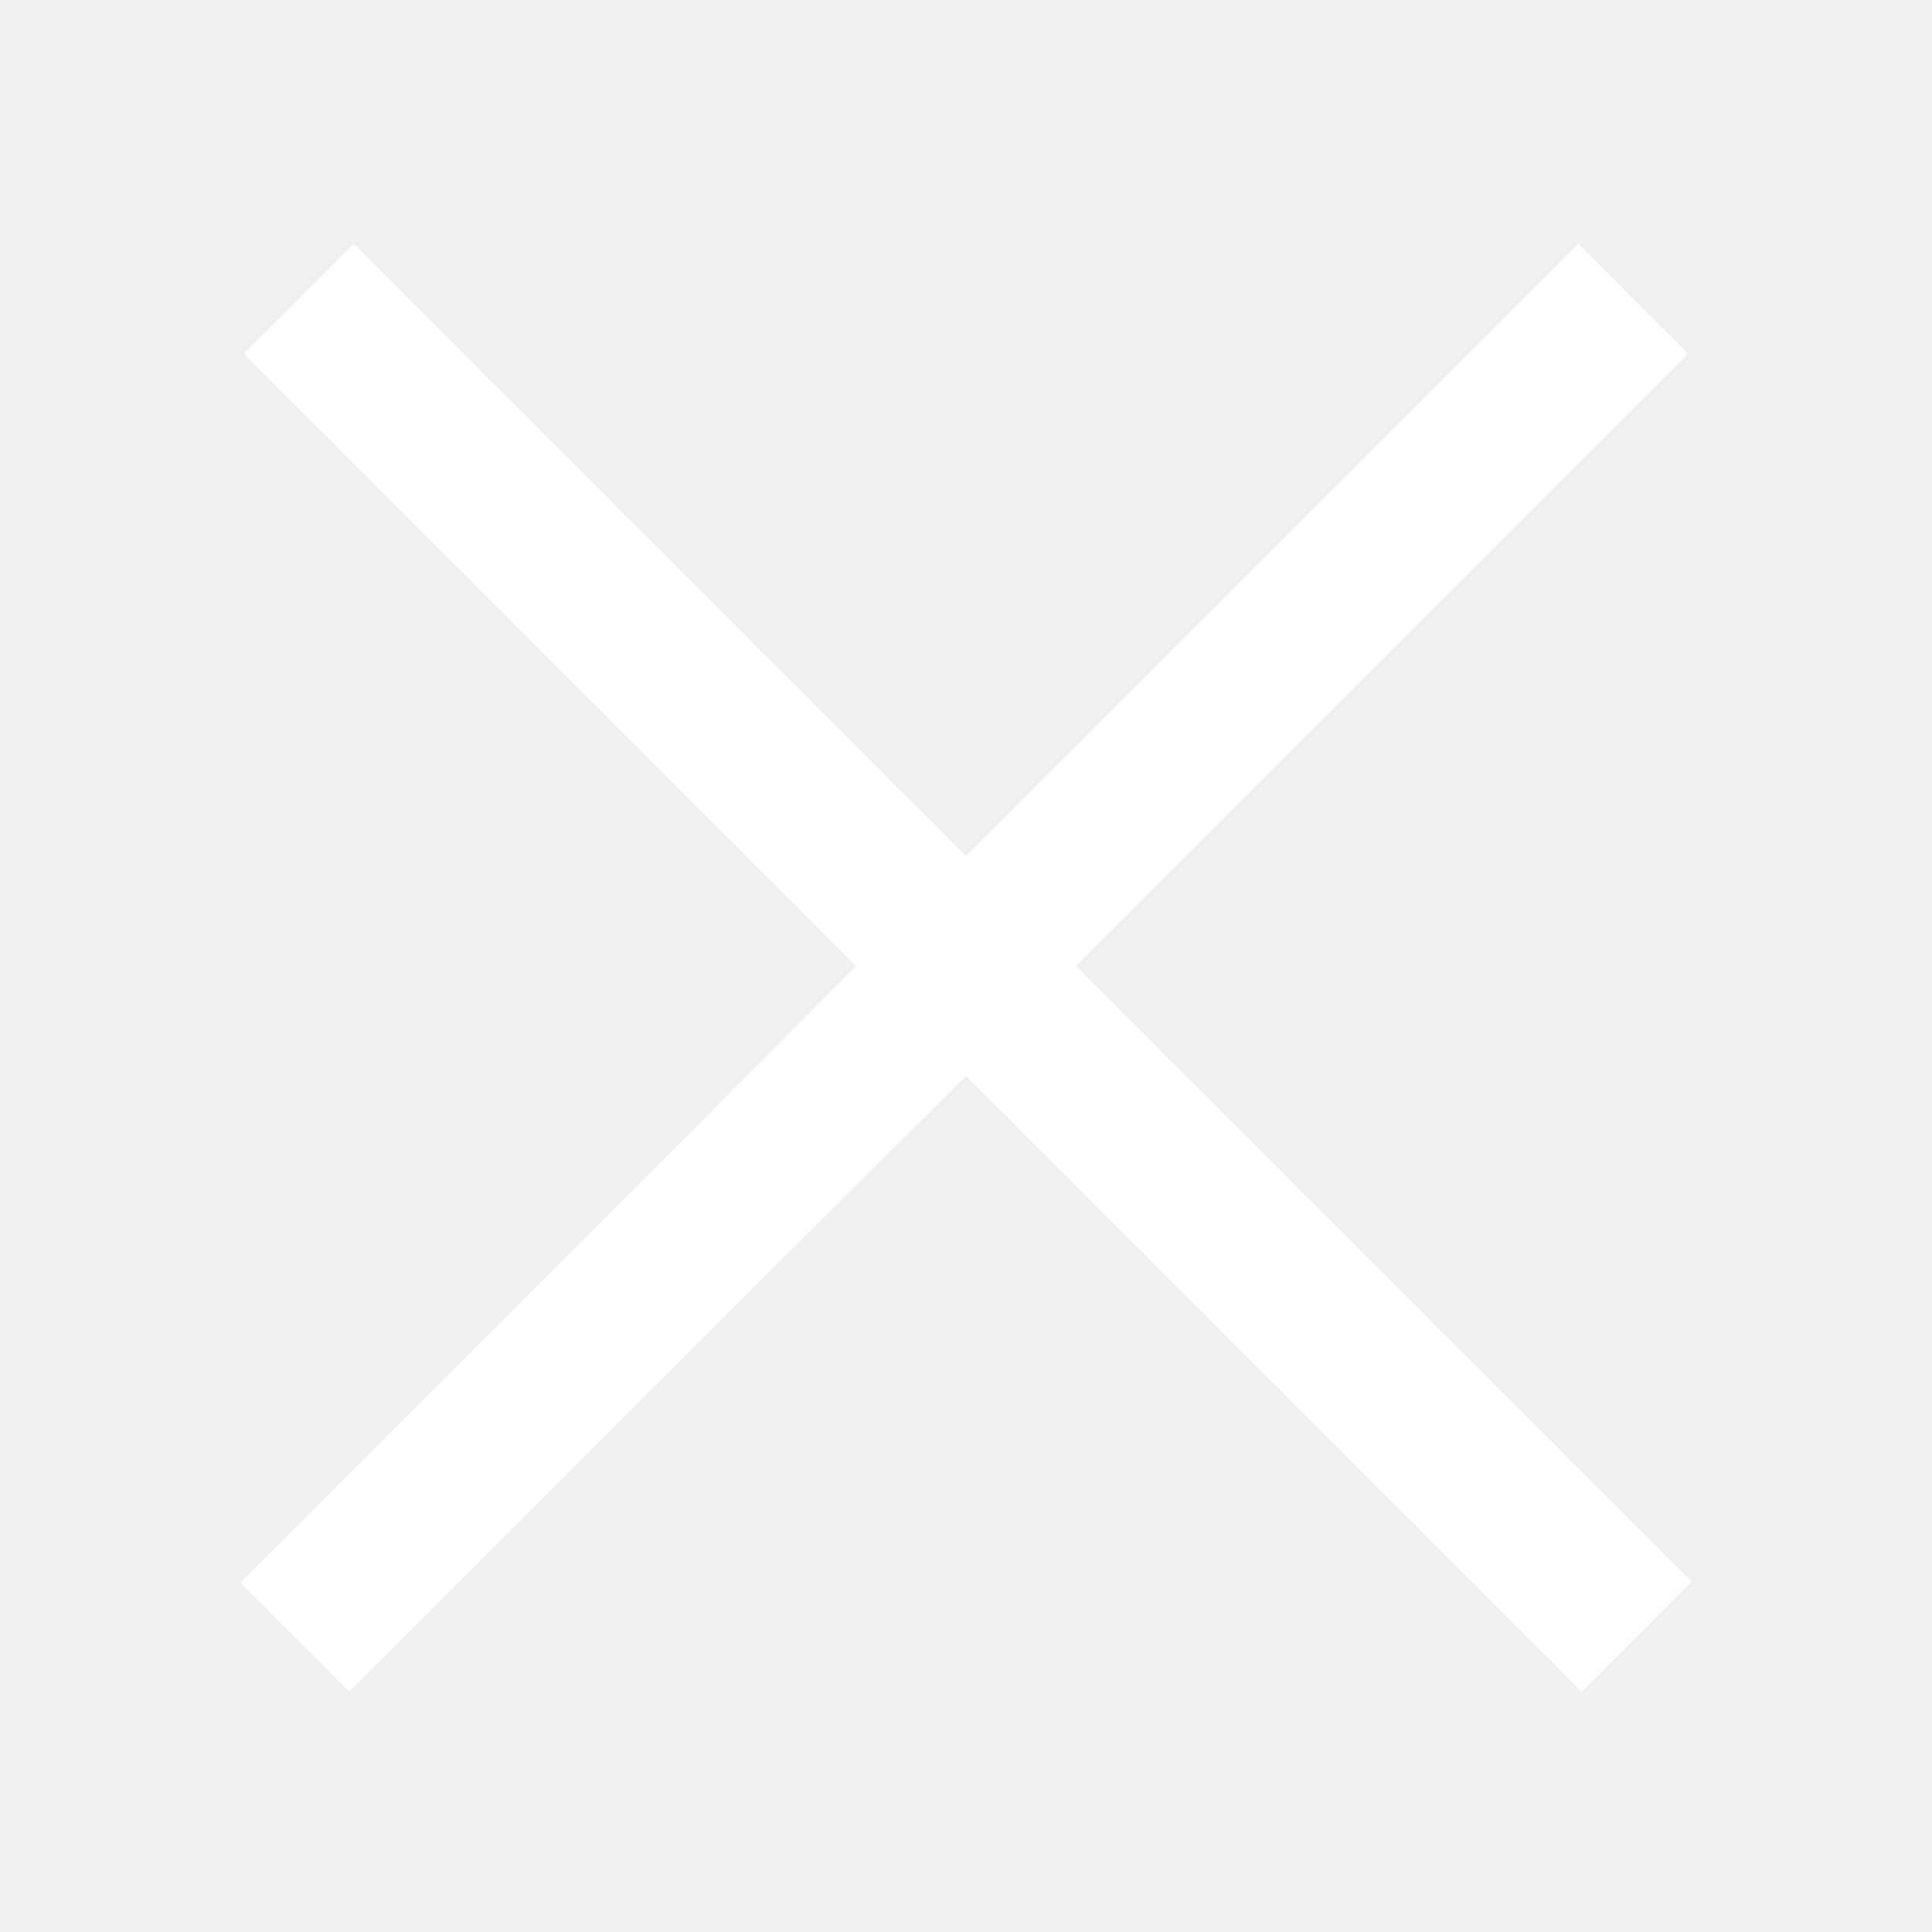
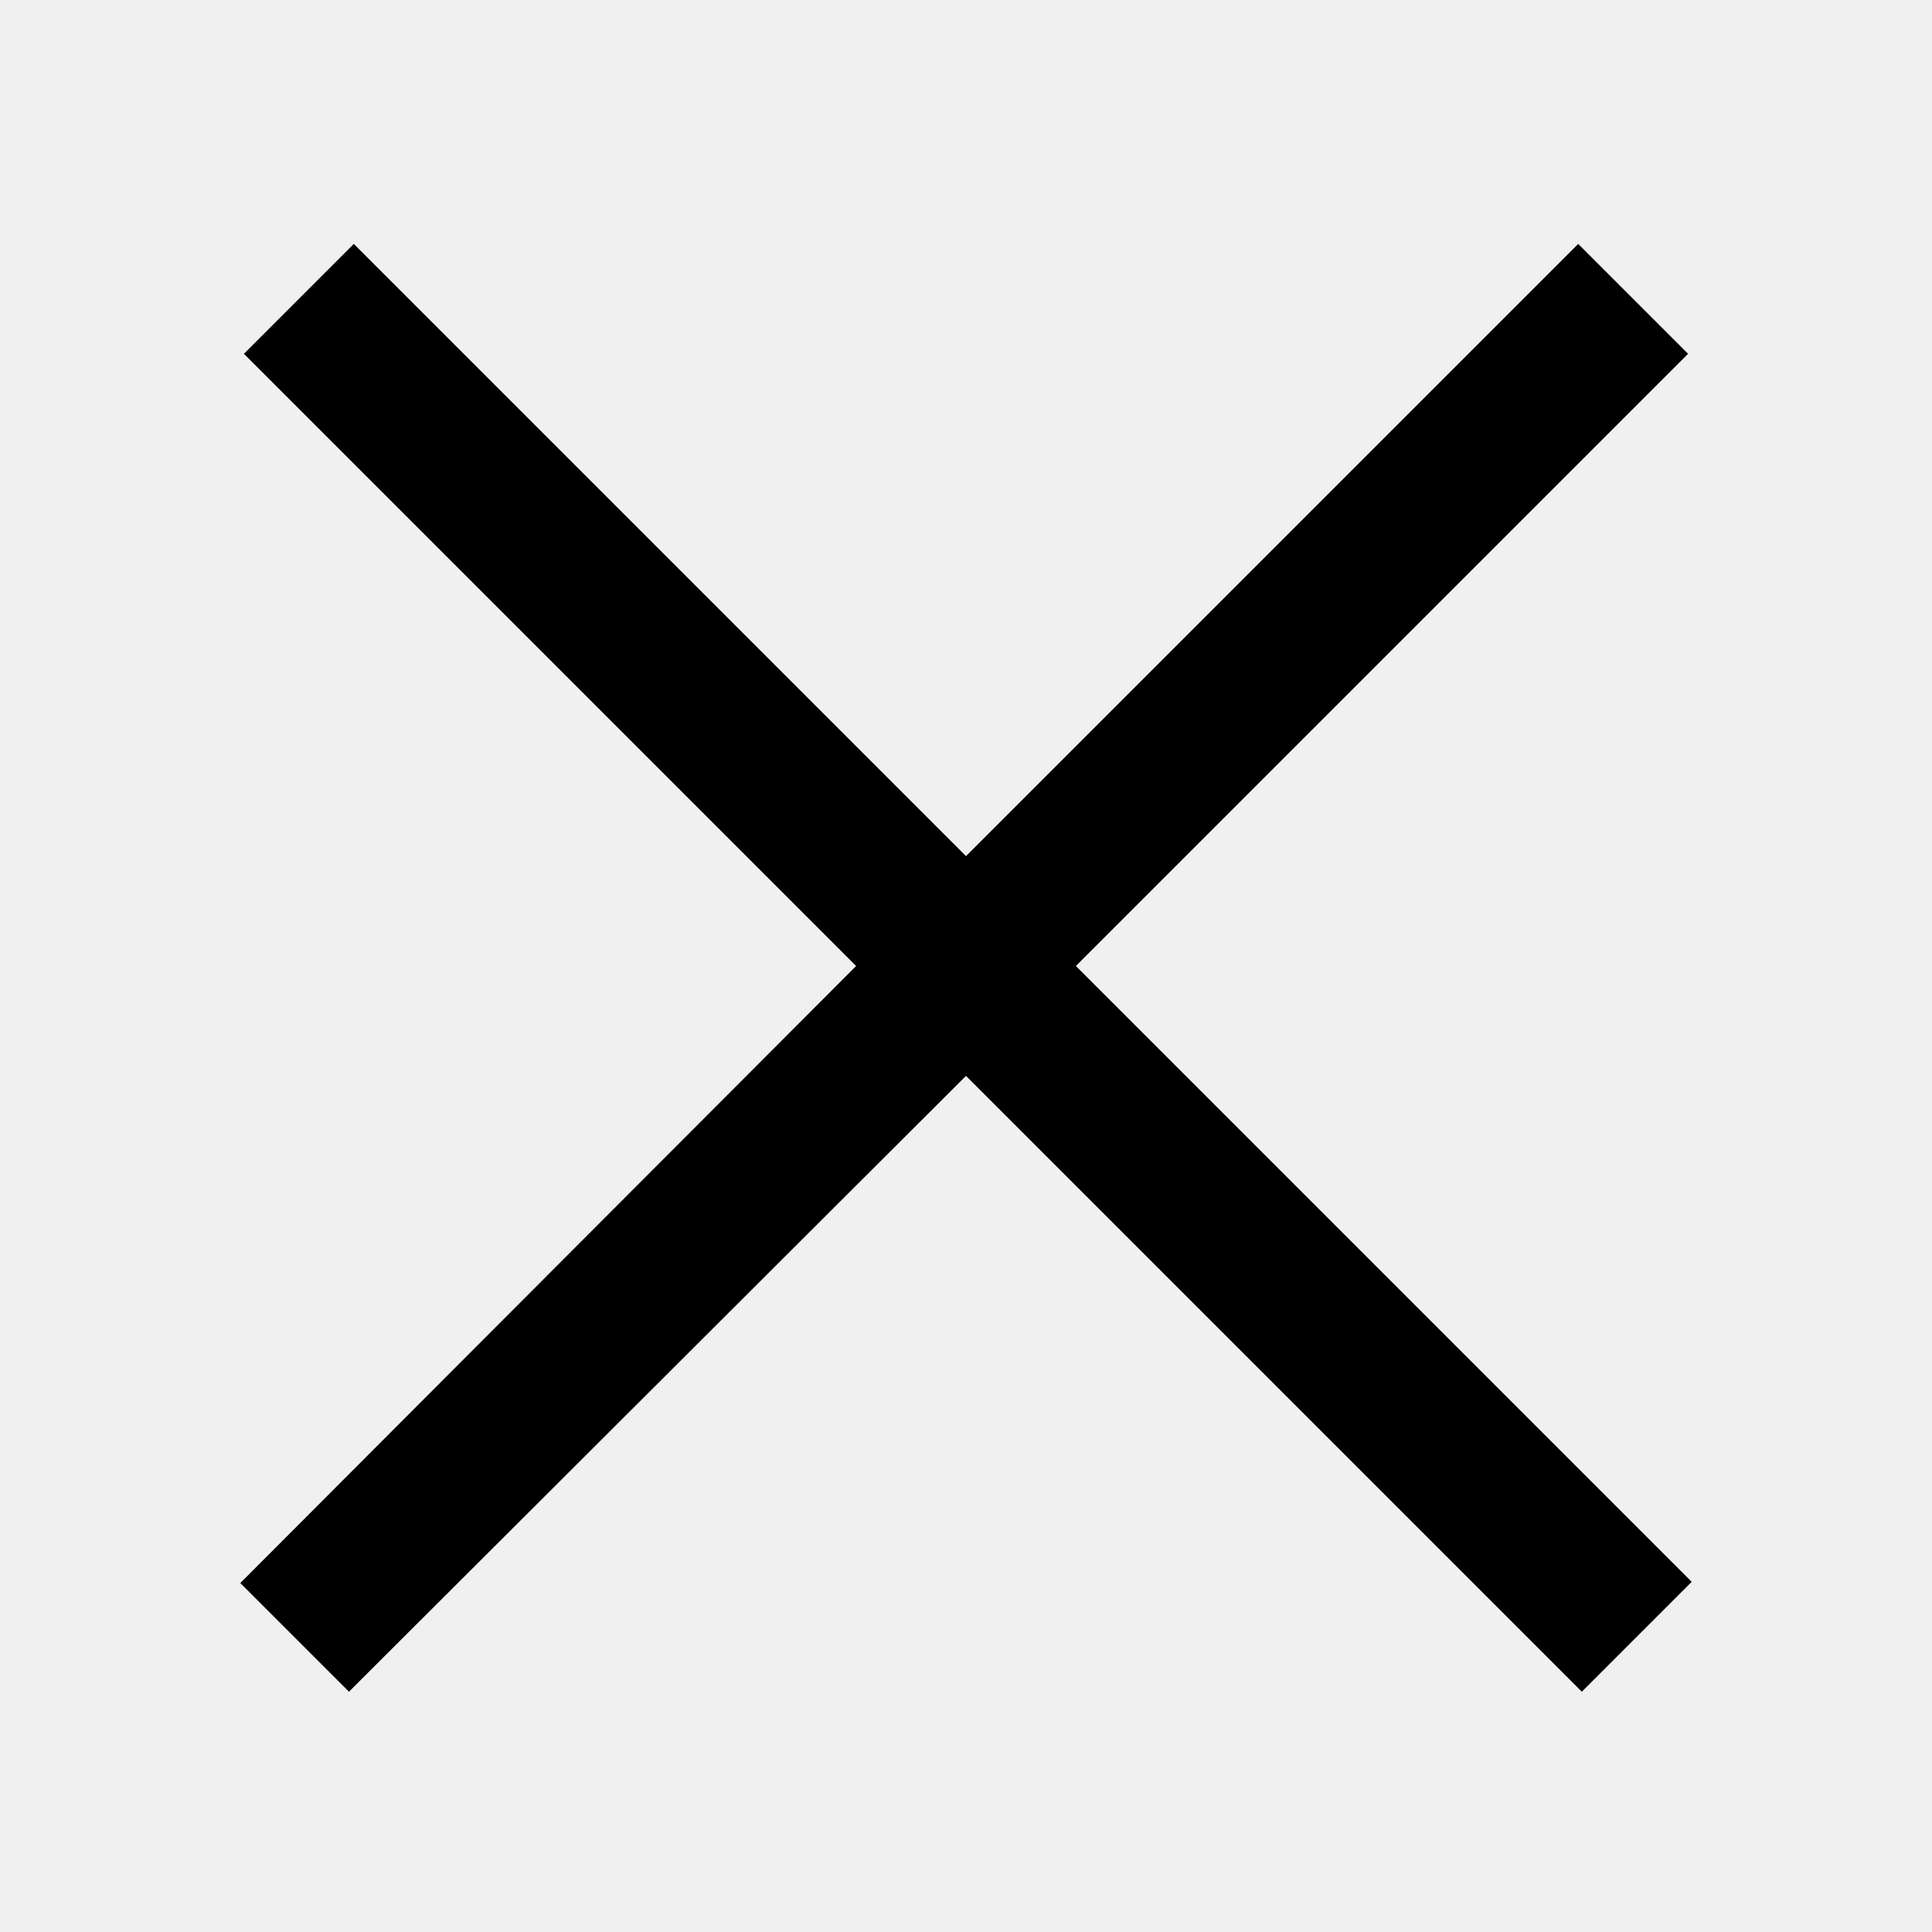
<svg xmlns="http://www.w3.org/2000/svg" x="0px" y="0px" width="50" height="50" viewBox="0 0 192 192" style=" fill:#000000;">
  <g fill="none" fill-rule="nonzero" stroke="none" stroke-width="1" stroke-linecap="butt" stroke-linejoin="miter" stroke-miterlimit="10" stroke-dasharray="" stroke-dashoffset="0" font-family="none" font-weight="none" font-size="none" text-anchor="none" style="mix-blend-mode: normal">
    <path d="M0,192v-192h192v192z" fill="none" />
-     <g fill="#ffffff">
+     <g fill="#000">
      <g id="surface1">
        <path d="M35.16,24.24l-10.92,10.92l60.84,60.84l-61.2,61.32l10.8,10.8l61.32,-61.2l61.2,61.2l10.92,-10.92l-61.2,-61.2l60.84,-60.84l-10.92,-10.92l-60.84,60.84z" />
      </g>
    </g>
  </g>
</svg>
